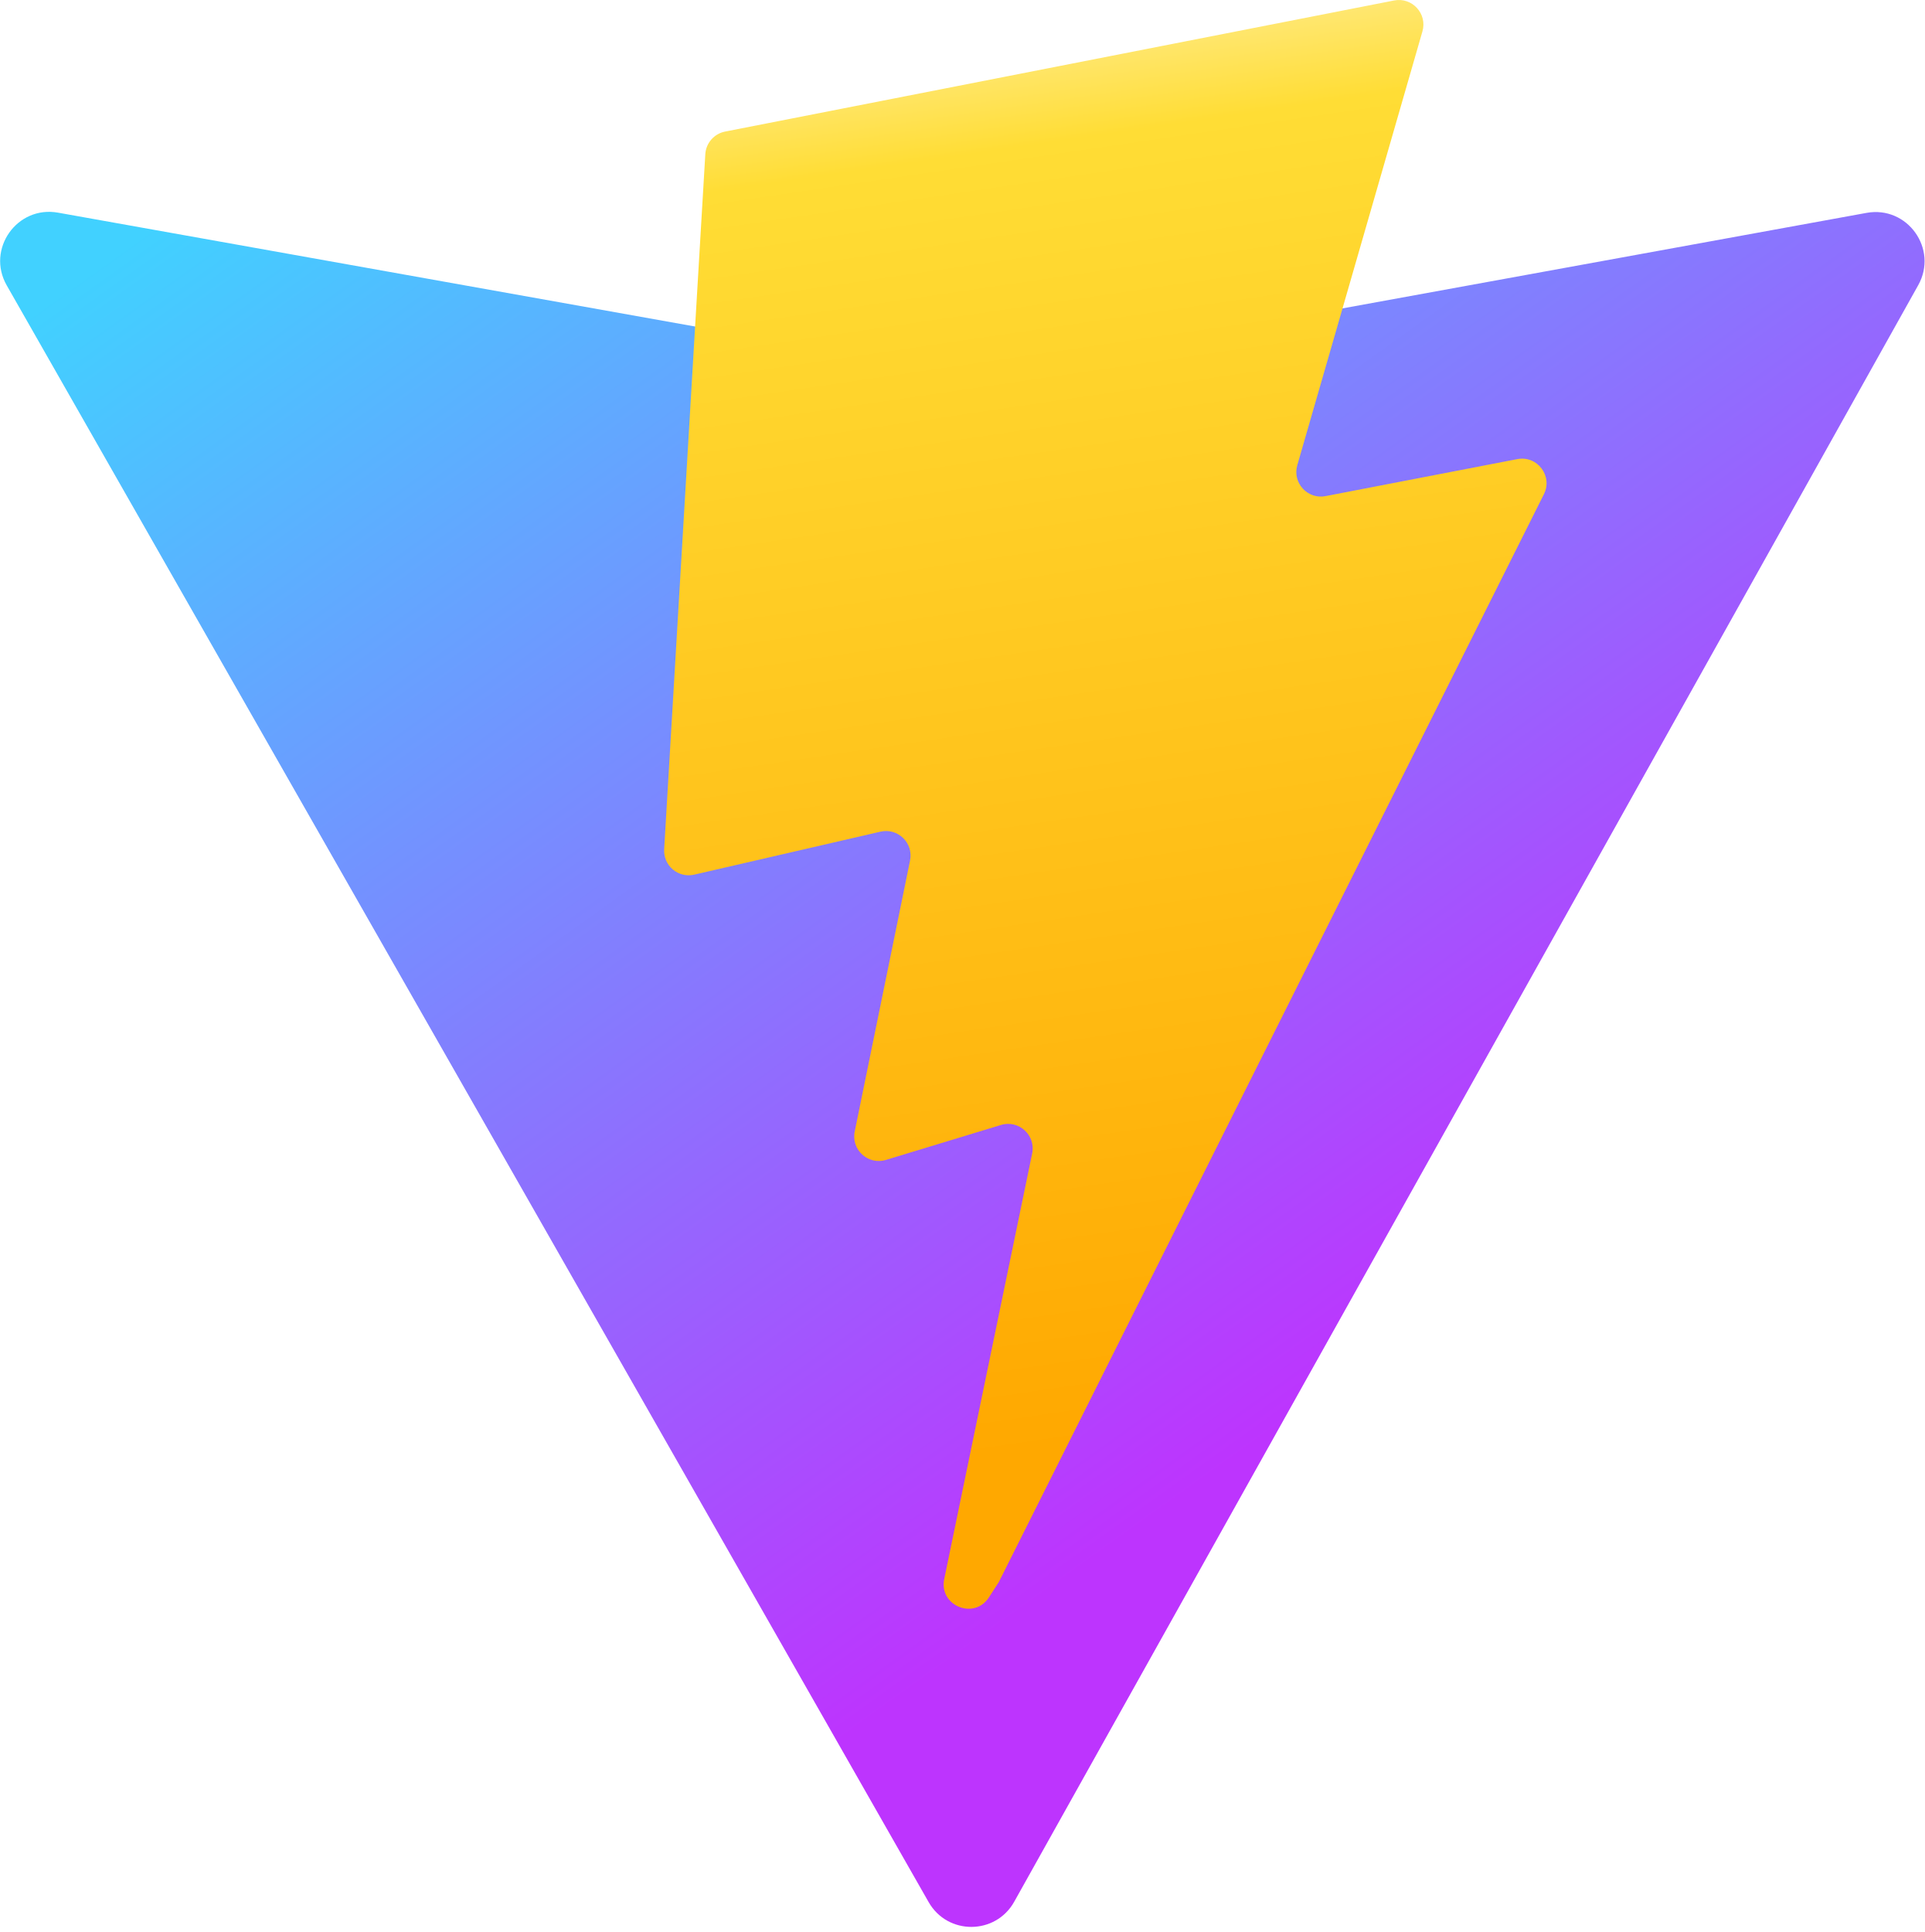
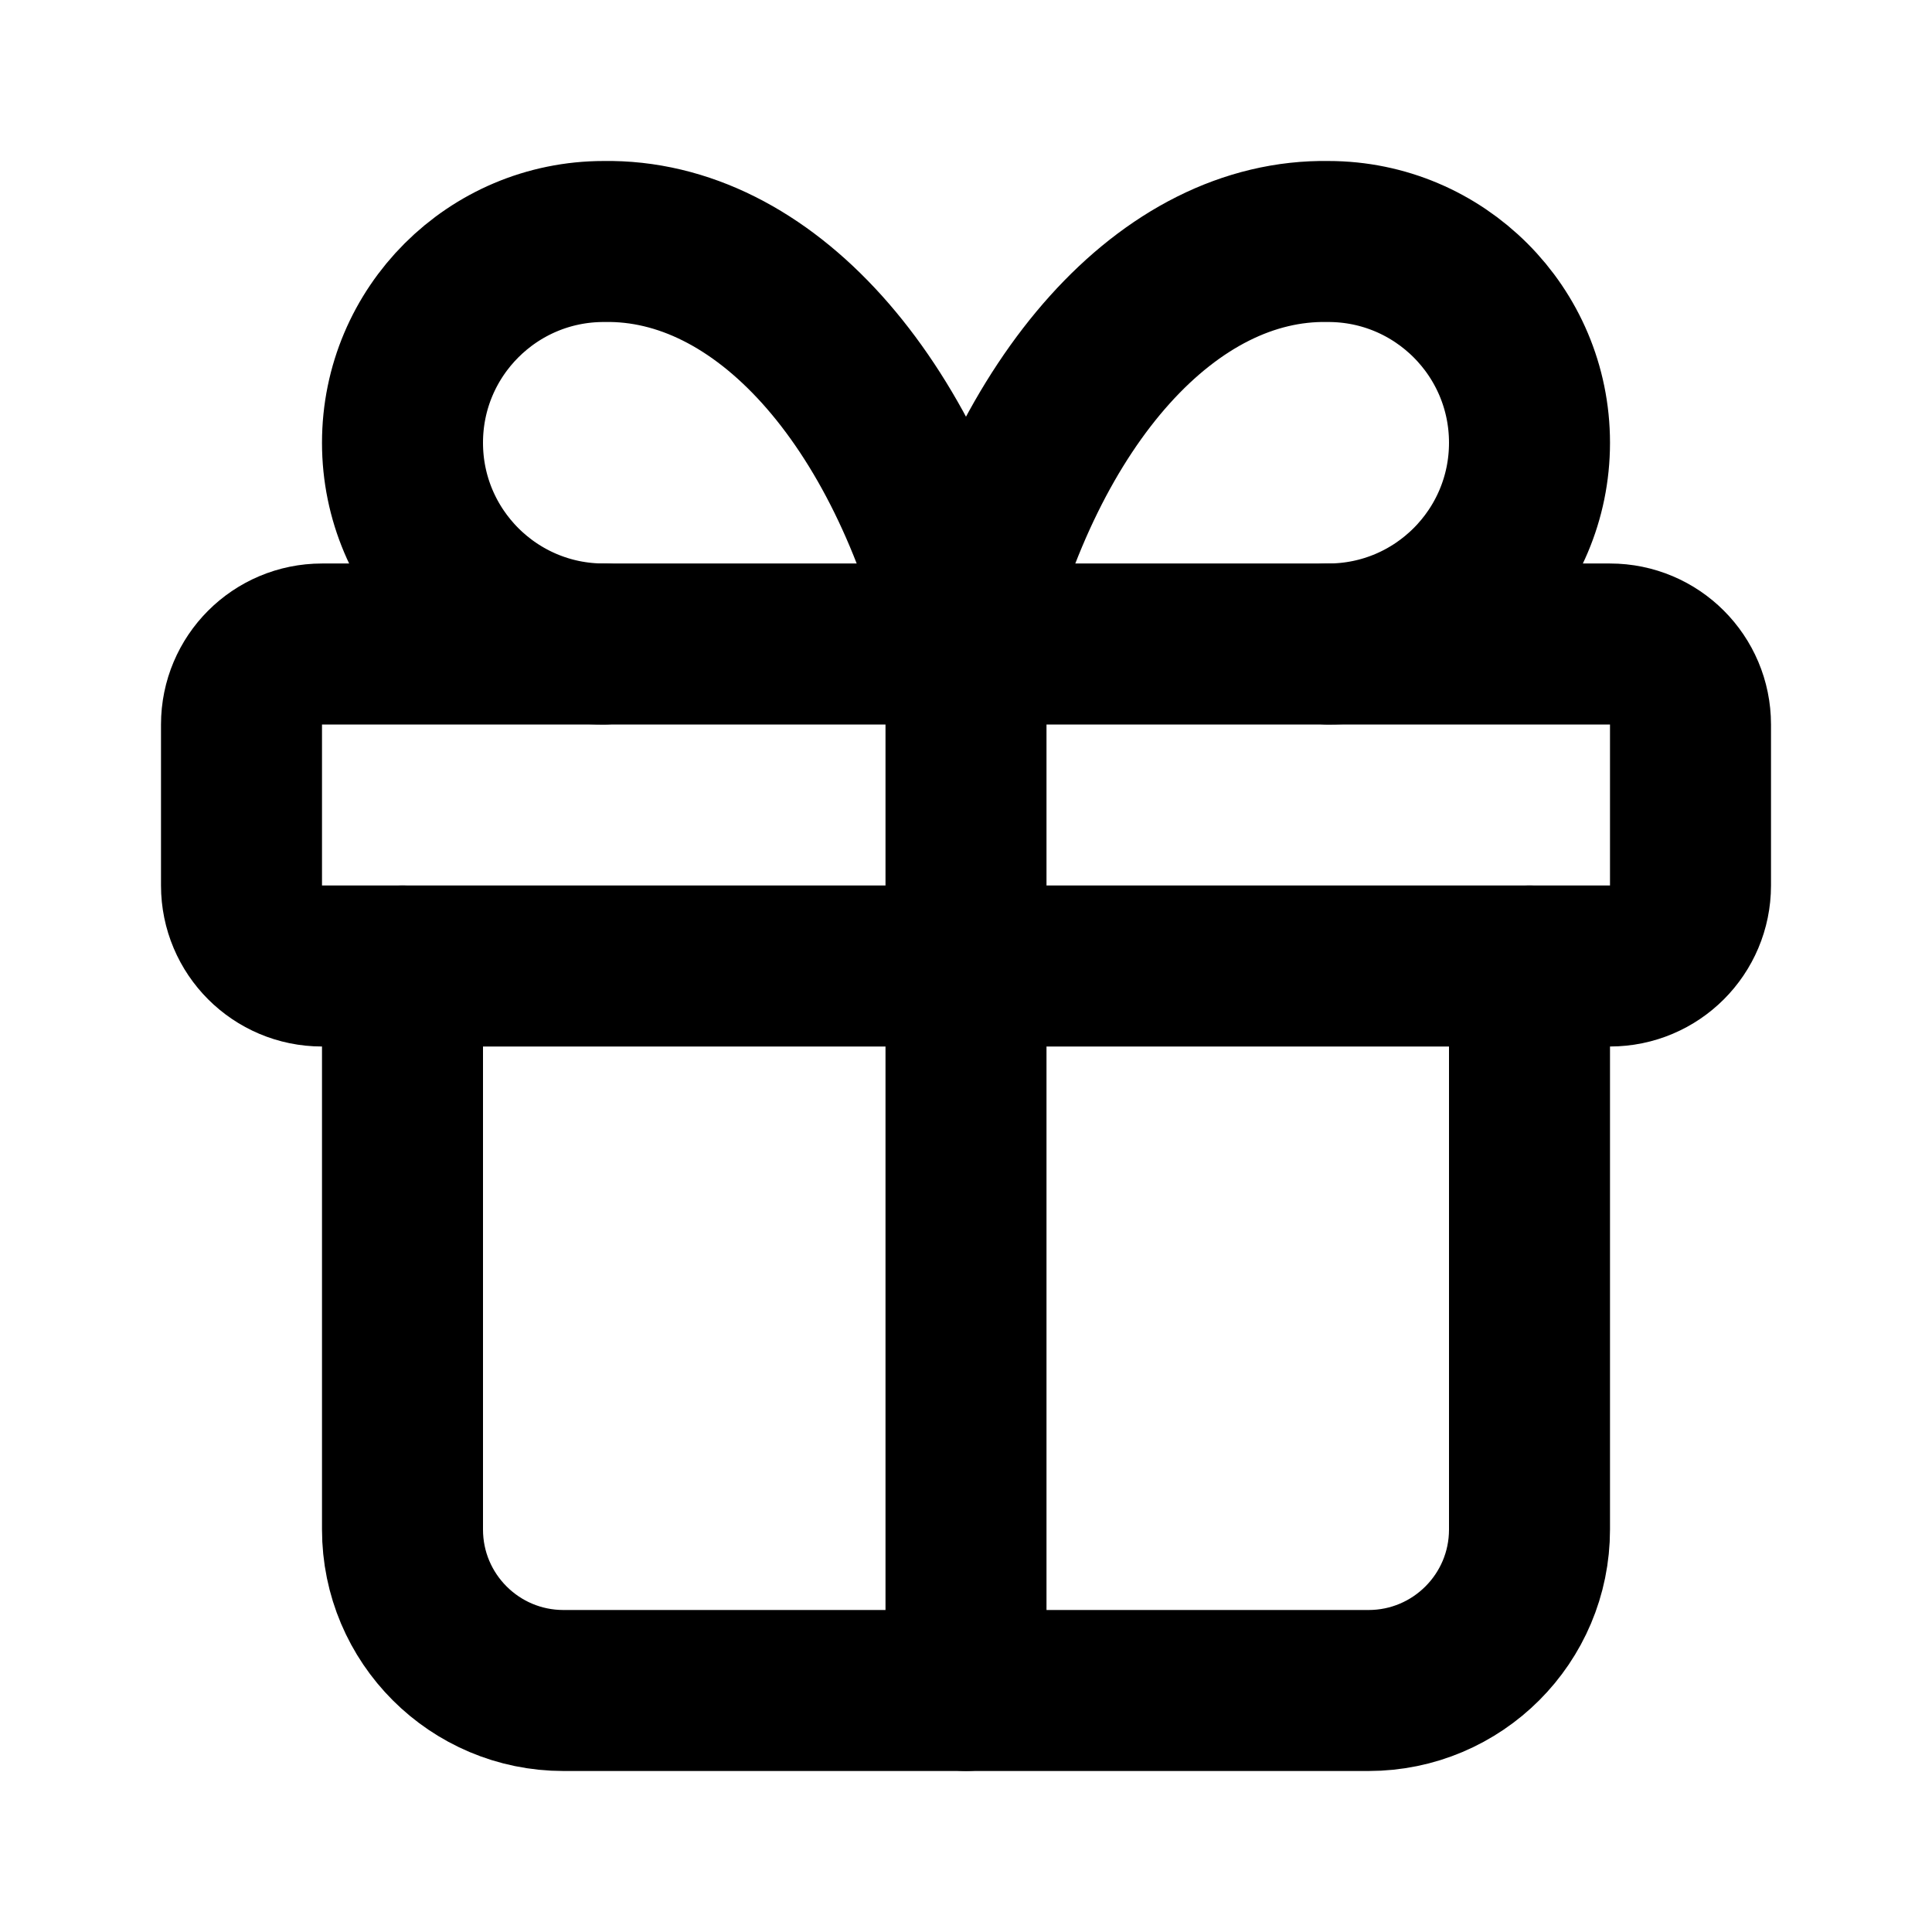
- <svg xmlns="http://www.w3.org/2000/svg" aria-hidden="true" role="img" class="iconify iconify--logos" width="31.88" height="32" preserveAspectRatio="xMidYMid meet" viewBox="0 0 256 257">
-   <defs>
-     <linearGradient id="IconifyId1813088fe1fbc01fb466" x1="-.828%" x2="57.636%" y1="7.652%" y2="78.411%">
-       <stop offset="0%" stop-color="#41D1FF" />
-       <stop offset="100%" stop-color="#BD34FE" />
-     </linearGradient>
-     <linearGradient id="IconifyId1813088fe1fbc01fb467" x1="43.376%" x2="50.316%" y1="2.242%" y2="89.03%">
-       <stop offset="0%" stop-color="#FFEA83" />
-       <stop offset="8.333%" stop-color="#FFDD35" />
-       <stop offset="100%" stop-color="#FFA800" />
-     </linearGradient>
-   </defs>
-   <path fill="url(#IconifyId1813088fe1fbc01fb466)" d="M255.153 37.938L134.897 252.976c-2.483 4.44-8.862 4.466-11.382.048L.875 37.958c-2.746-4.814 1.371-10.646 6.827-9.67l120.385 21.517a6.537 6.537 0 0 0 2.322-.004l117.867-21.483c5.438-.991 9.574 4.796 6.877 9.62Z" />
-   <path fill="url(#IconifyId1813088fe1fbc01fb467)" d="M185.432.063L96.44 17.501a3.268 3.268 0 0 0-2.634 3.014l-5.474 92.456a3.268 3.268 0 0 0 3.997 3.378l24.777-5.718c2.318-.535 4.413 1.507 3.936 3.838l-7.361 36.047c-.495 2.426 1.782 4.5 4.151 3.78l15.304-4.649c2.372-.72 4.652 1.36 4.15 3.788l-11.698 56.621c-.732 3.542 3.979 5.473 5.943 2.437l1.313-2.028l72.516-144.72c1.215-2.423-.88-5.186-3.54-4.672l-25.505 4.922c-2.396.462-4.435-1.77-3.759-4.114l16.646-57.705c.677-2.35-1.37-4.583-3.769-4.113Z" />
+ <svg xmlns="http://www.w3.org/2000/svg" width="24" height="24" viewBox="0 0 24 24" fill="none" stroke="currentColor" stroke-width="2" stroke-linecap="round" stroke-linejoin="round" class="lucide lucide-gift">
+   <rect x="3" y="8" width="18" height="4" rx="1" />
+   <path d="M12 8v13" />
+   <path d="M19 12v7a2 2 0 0 1-2 2H7a2 2 0 0 1-2-2v-7" />
+   <path d="M7.5 8a2.5 2.5 0 0 1 0-5A4.8 8 0 0 1 12 8a4.8 8 0 0 1 4.5-5 2.5 2.5 0 0 1 0 5" />
</svg>
